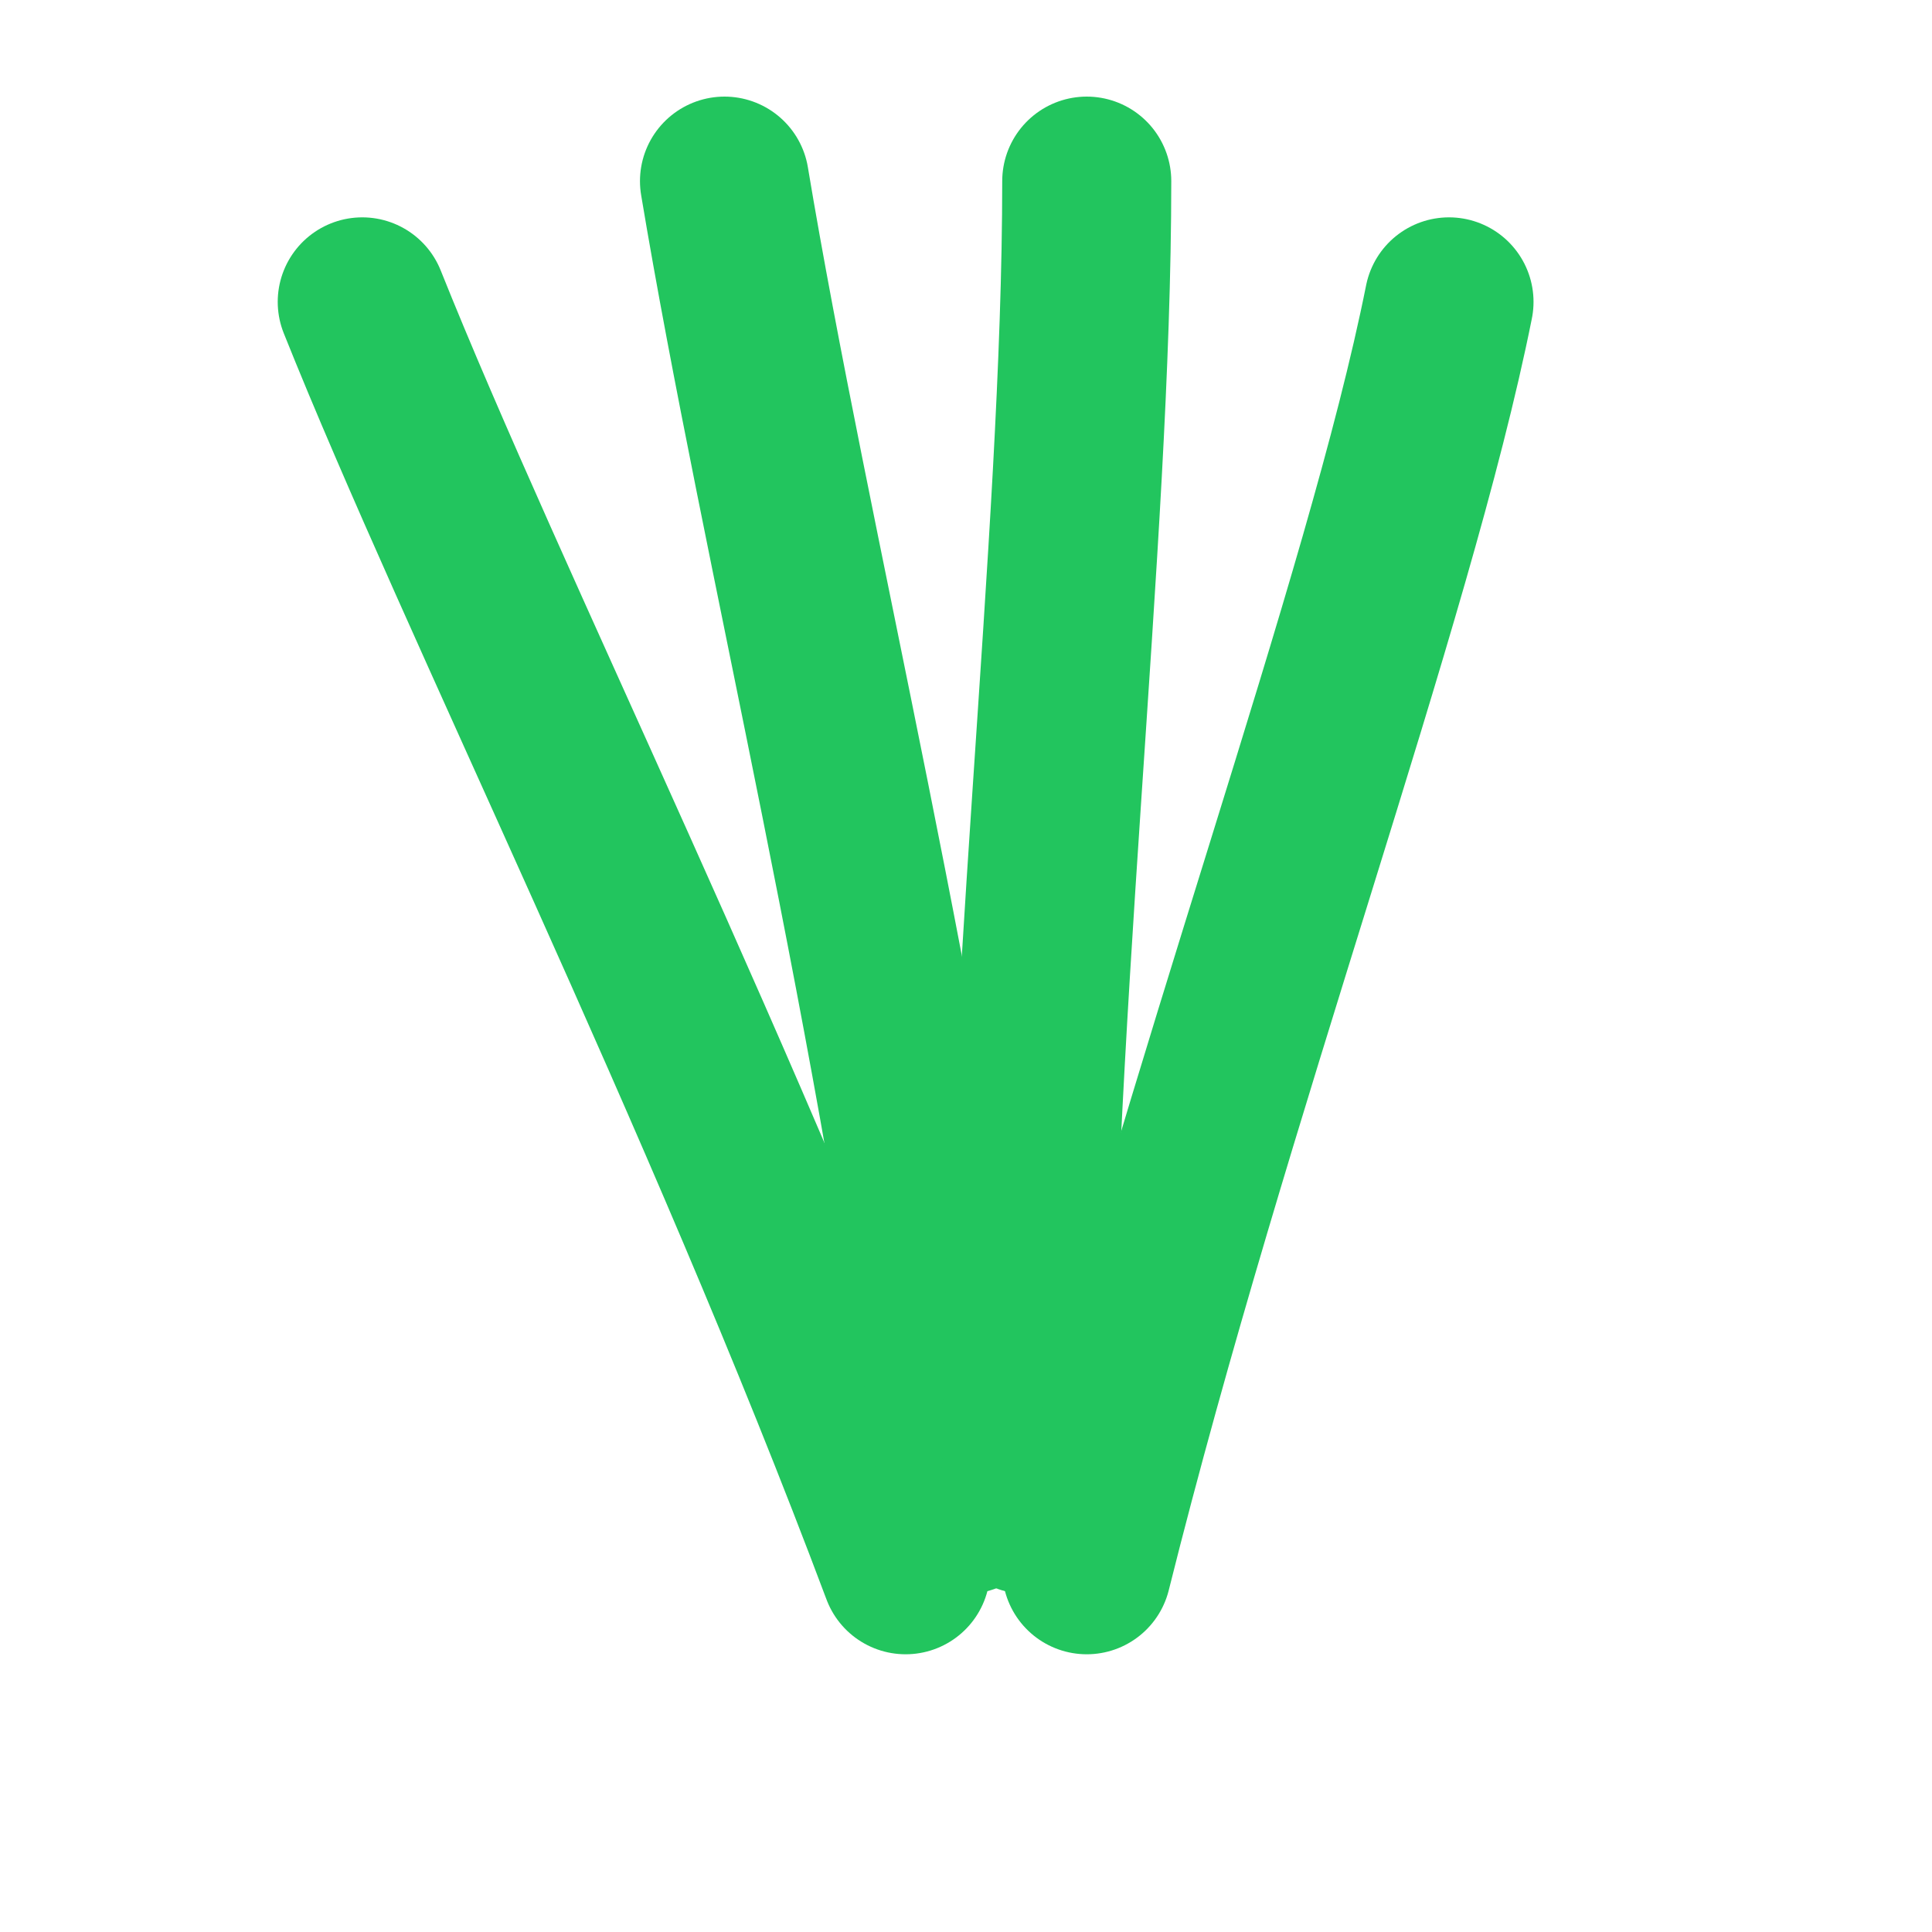
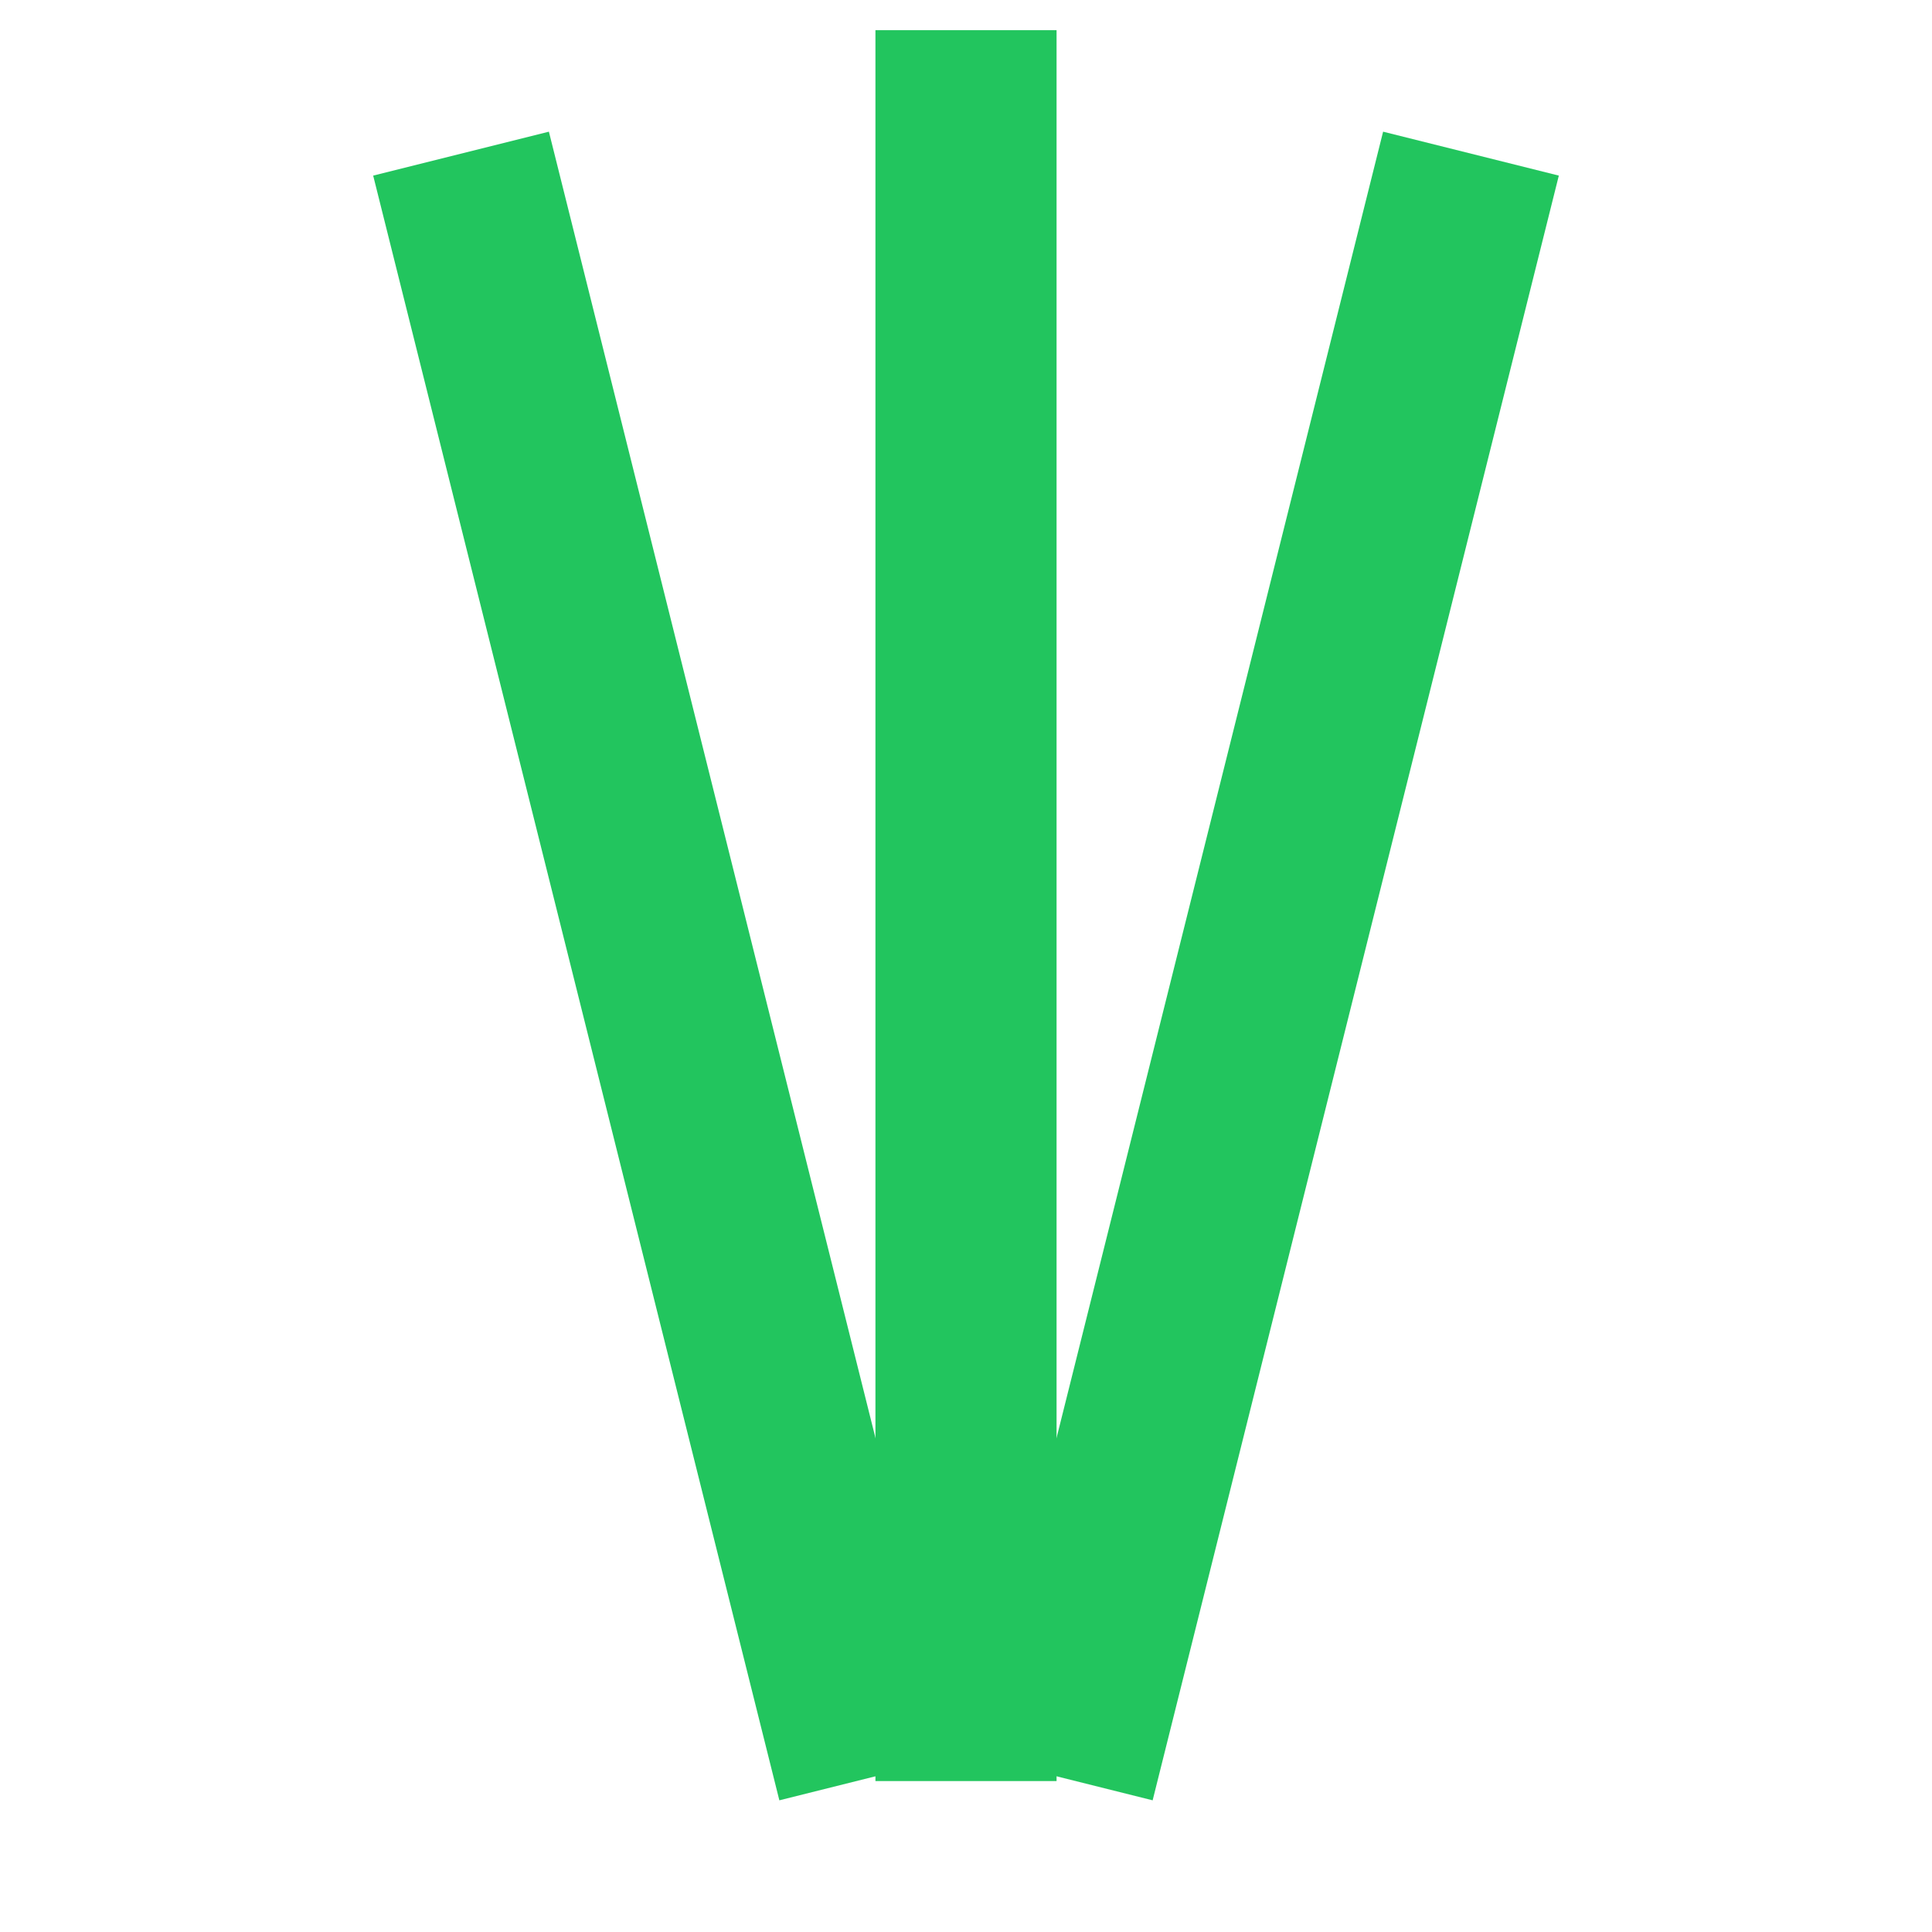
<svg xmlns="http://www.w3.org/2000/svg" viewBox="0 0 32 32" fill="none">
-   <path d="M6 5 C8 10 12 18 15 26" stroke="#22c55e" stroke-width="2.8" stroke-linecap="round" />
-   <path d="M12 3 C13 9 15 17 16 25" stroke="#22c55e" stroke-width="2.8" stroke-linecap="round" />
-   <path d="M18 3 C18 9 17 17 17 25" stroke="#22c55e" stroke-width="2.8" stroke-linecap="round" />
-   <path d="M24 5 C23 10 20 18 18 26" stroke="#22c55e" stroke-width="2.8" stroke-linecap="round" />
+   <path d="M8 4 L14 28" stroke="#22c55e" stroke-width="3" stroke-linecap="square" />
+   <path d="M16 2 L16 28" stroke="#22c55e" stroke-width="3" stroke-linecap="square" />
+   <path d="M24 4 L18 28" stroke="#22c55e" stroke-width="3" stroke-linecap="square" />
</svg>
